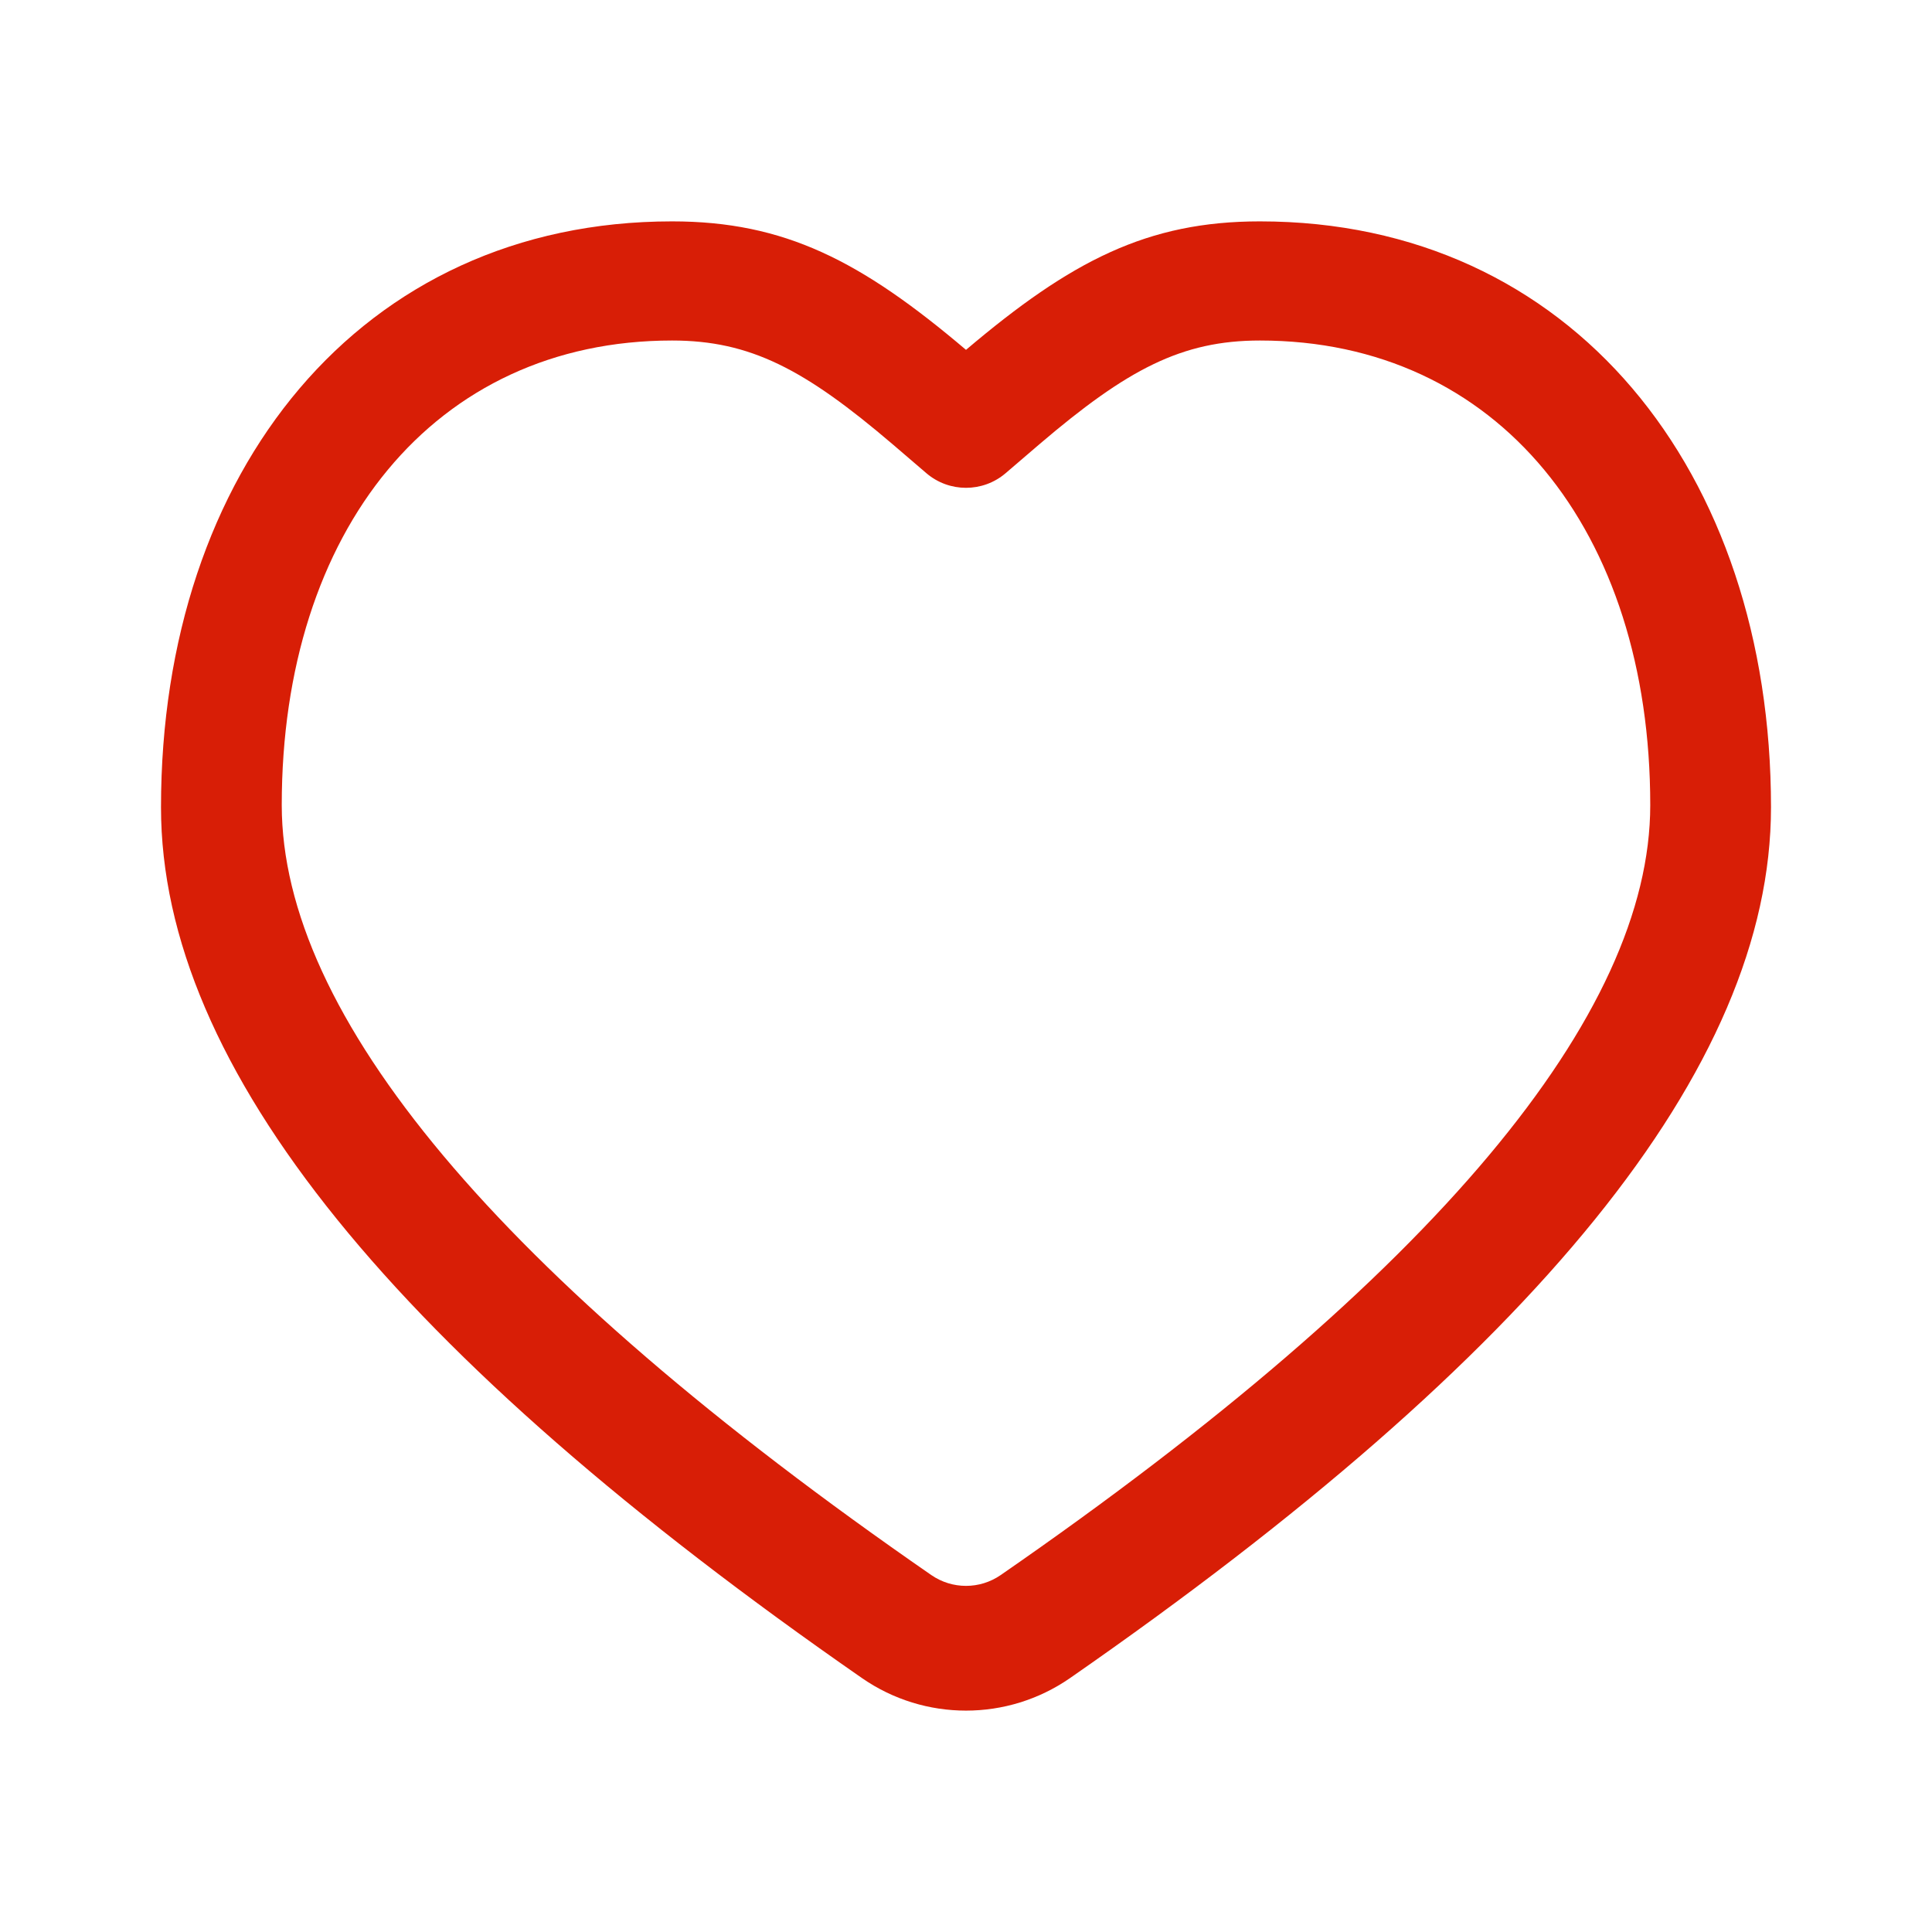
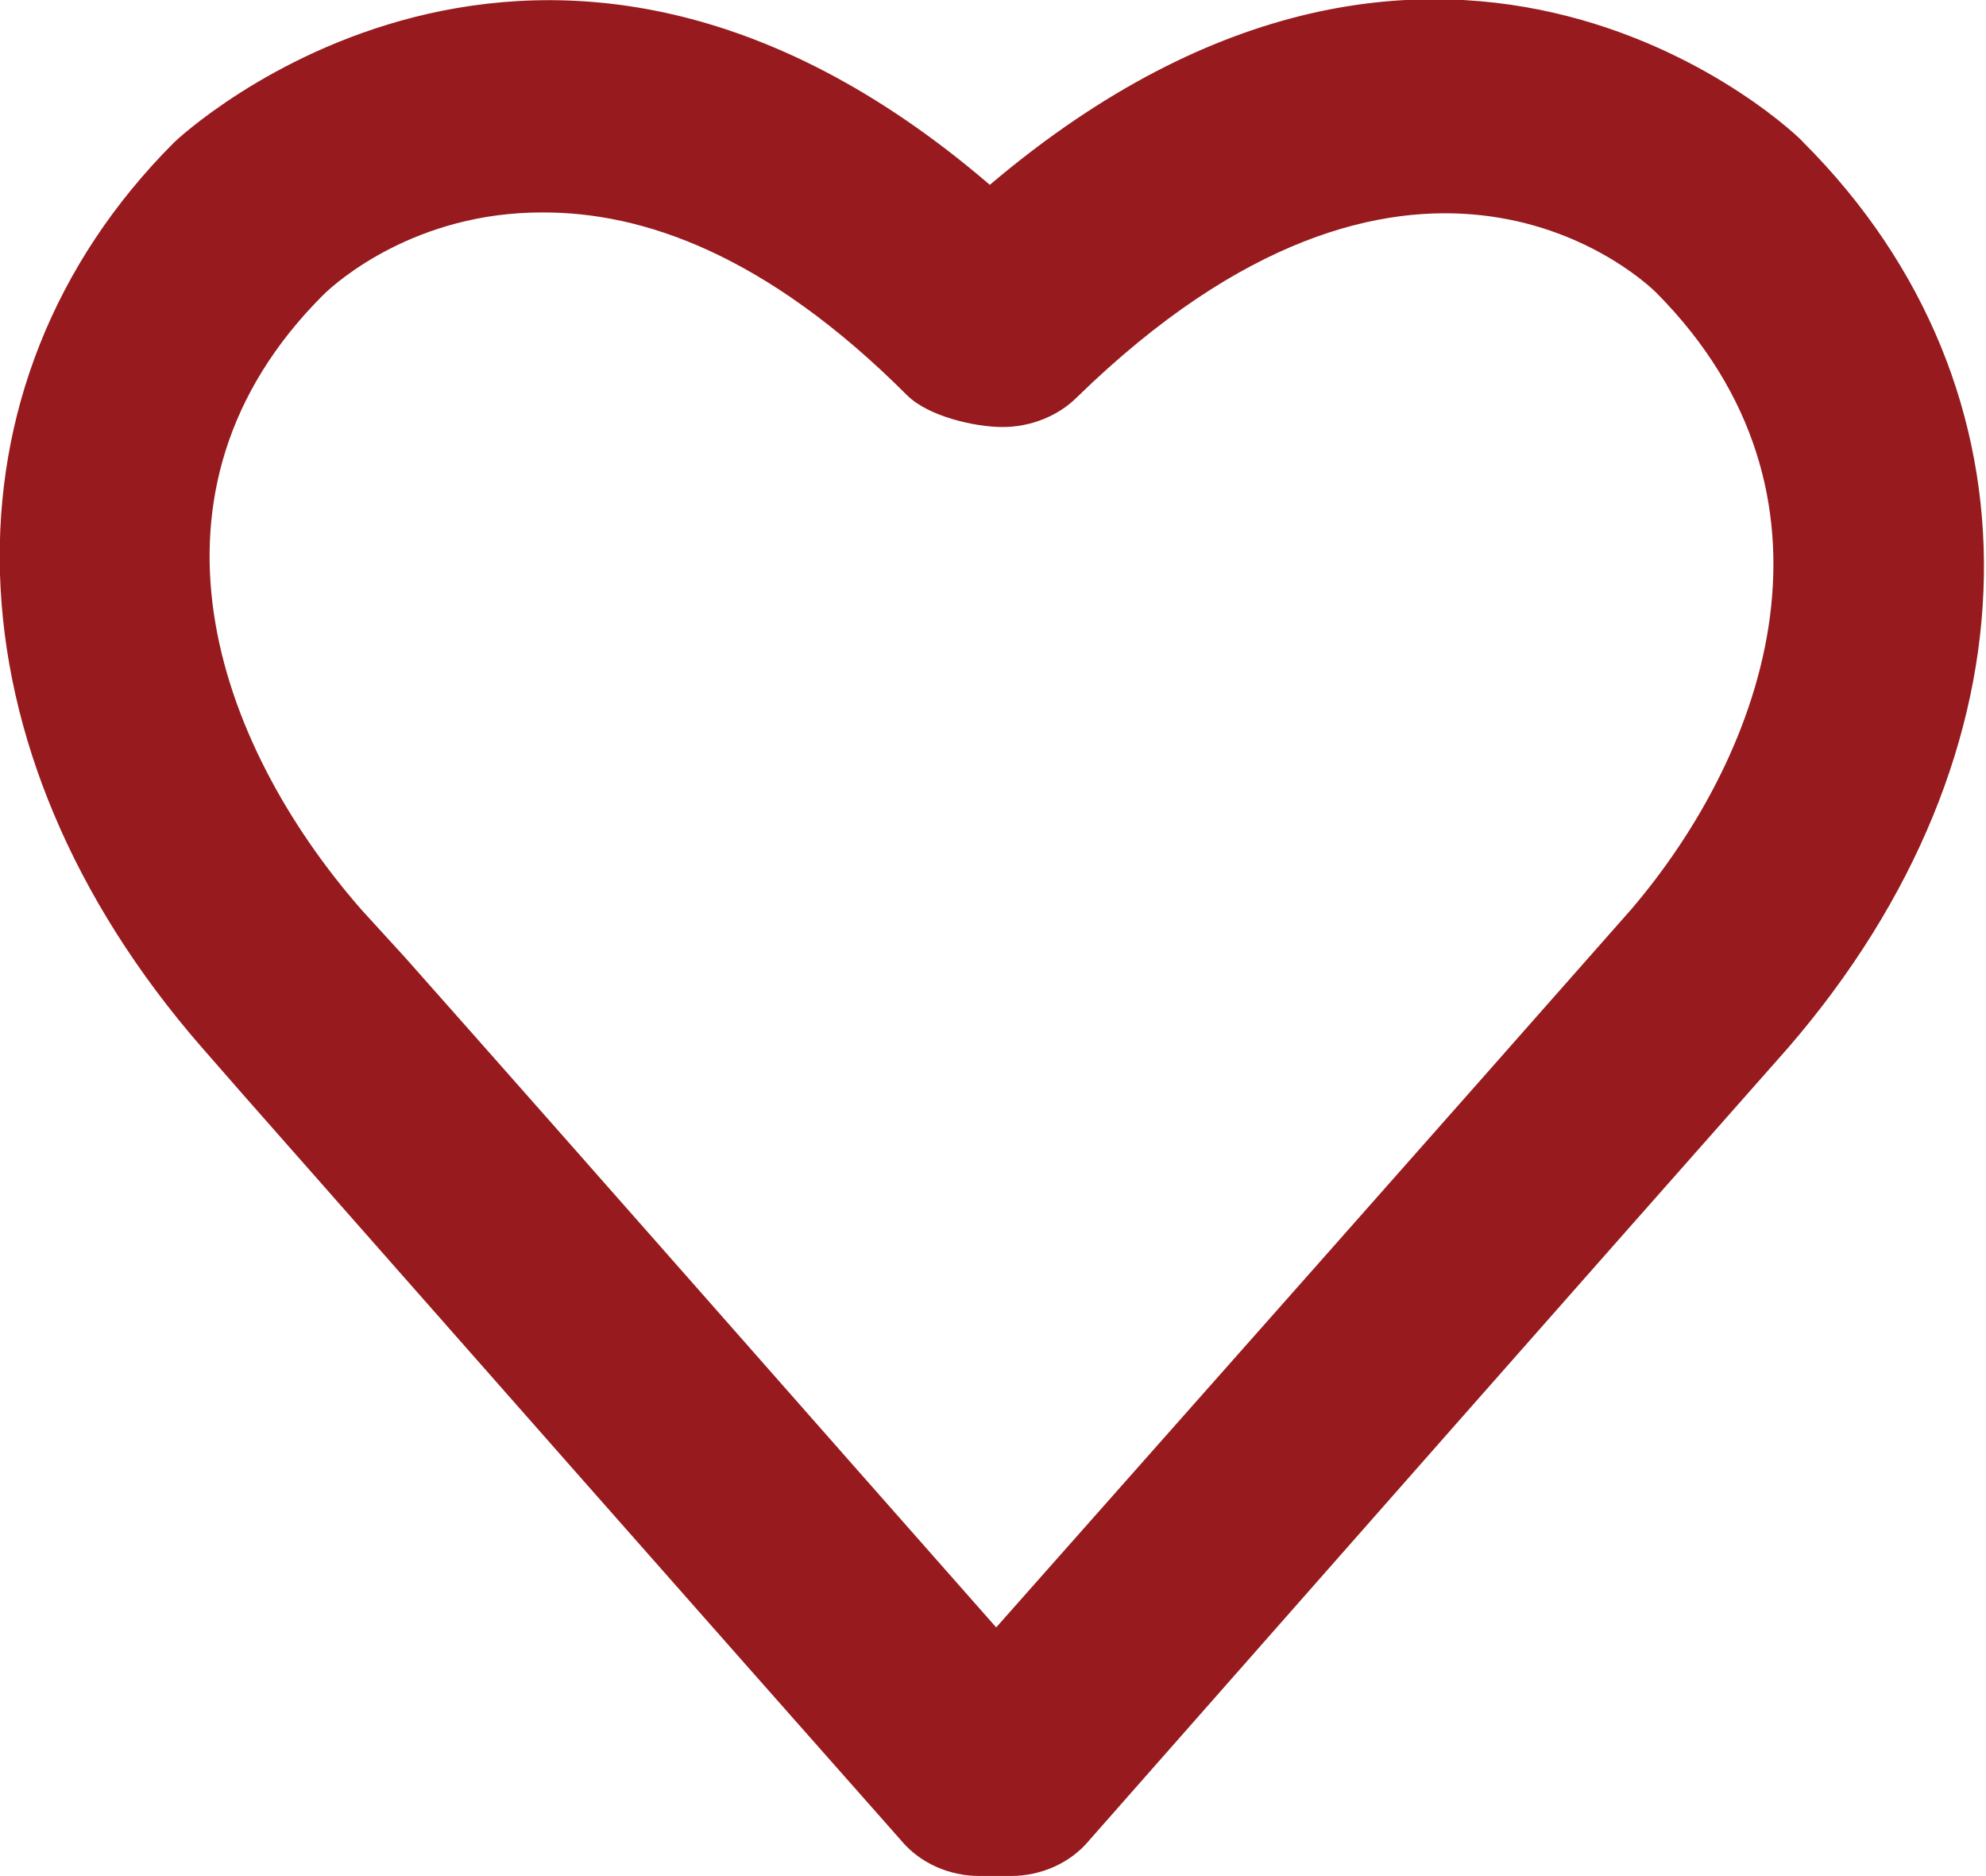
- <svg xmlns="http://www.w3.org/2000/svg" t="1660294415960" class="icon" viewBox="0 0 1024 1024" version="1.1" p-id="1970" id="mx_n_1660294415962" width="16" height="16">
-   <path d="M667.787 117.333C832.864 117.333 938.667 249.707 938.667 427.861c0 138.251-125.099 290.507-371.573 461.589a96.768 96.768 0 0 1-110.187 0C210.432 718.368 85.333 566.112 85.333 427.861 85.333 249.707 191.136 117.333 356.213 117.333c59.616 0 100.053 20.832 155.787 68.096C567.744 138.176 608.171 117.333 667.787 117.333z m0 63.147c-41.44 0-70.261 15.189-116.96 55.04-2.165 1.845-14.4 12.373-17.941 15.381a32.32 32.32 0 0 1-41.771 0c-3.541-3.019-15.776-13.536-17.941-15.381-46.699-39.851-75.52-55.04-116.96-55.04C230.187 180.48 149.333 281.259 149.333 426.699 149.333 537.6 262.859 675.243 493.632 834.827a32.352 32.352 0 0 0 36.736 0C761.141 675.253 874.667 537.6 874.667 426.699c0-145.44-80.853-246.219-206.88-246.219z" p-id="1971" fill="#d81e06" />
+ <svg xmlns="http://www.w3.org/2000/svg" viewBox="0 0 9.35 8.83">
+   <defs>
+     <style>.e{fill:#971b1e;}</style>
+   </defs>
+   <g id="a" />
+   <g id="b">
+     <g id="c">
+       <g id="d">
+         <path class="e" d="M4.76,8.83h-.15c-.14,0-.28-.06-.37-.17-1-1.13-2.04-2.31-3.08-3.49l-.21-.24C-.27,3.53-.32,1.81,.82,.67c.02-.02,1.72-1.62,3.84,.2,2.16-1.83,3.82-.22,3.83-.2,1.16,1.16,1.13,2.87-.07,4.26-1.07,1.21-2.18,2.47-3.29,3.73-.09,.11-.23,.17-.37,.17ZM2.55,1c-.59,0-.96,.32-1.03,.39-.92,.92-.51,2.1,.18,2.89l.21,.23c.94,1.06,1.87,2.12,2.78,3.15,1.01-1.14,2.02-2.28,2.99-3.38,.64-.75,1.06-1.95,.12-2.9-.11-.11-1.17-1.03-2.73,.49-.09,.09-.22,.14-.35,.14s-.35-.05-.45-.15c-.67-.67-1.25-.86-1.71-.86Z" />
+       </g>
+     </g>
+   </g>
</svg>
